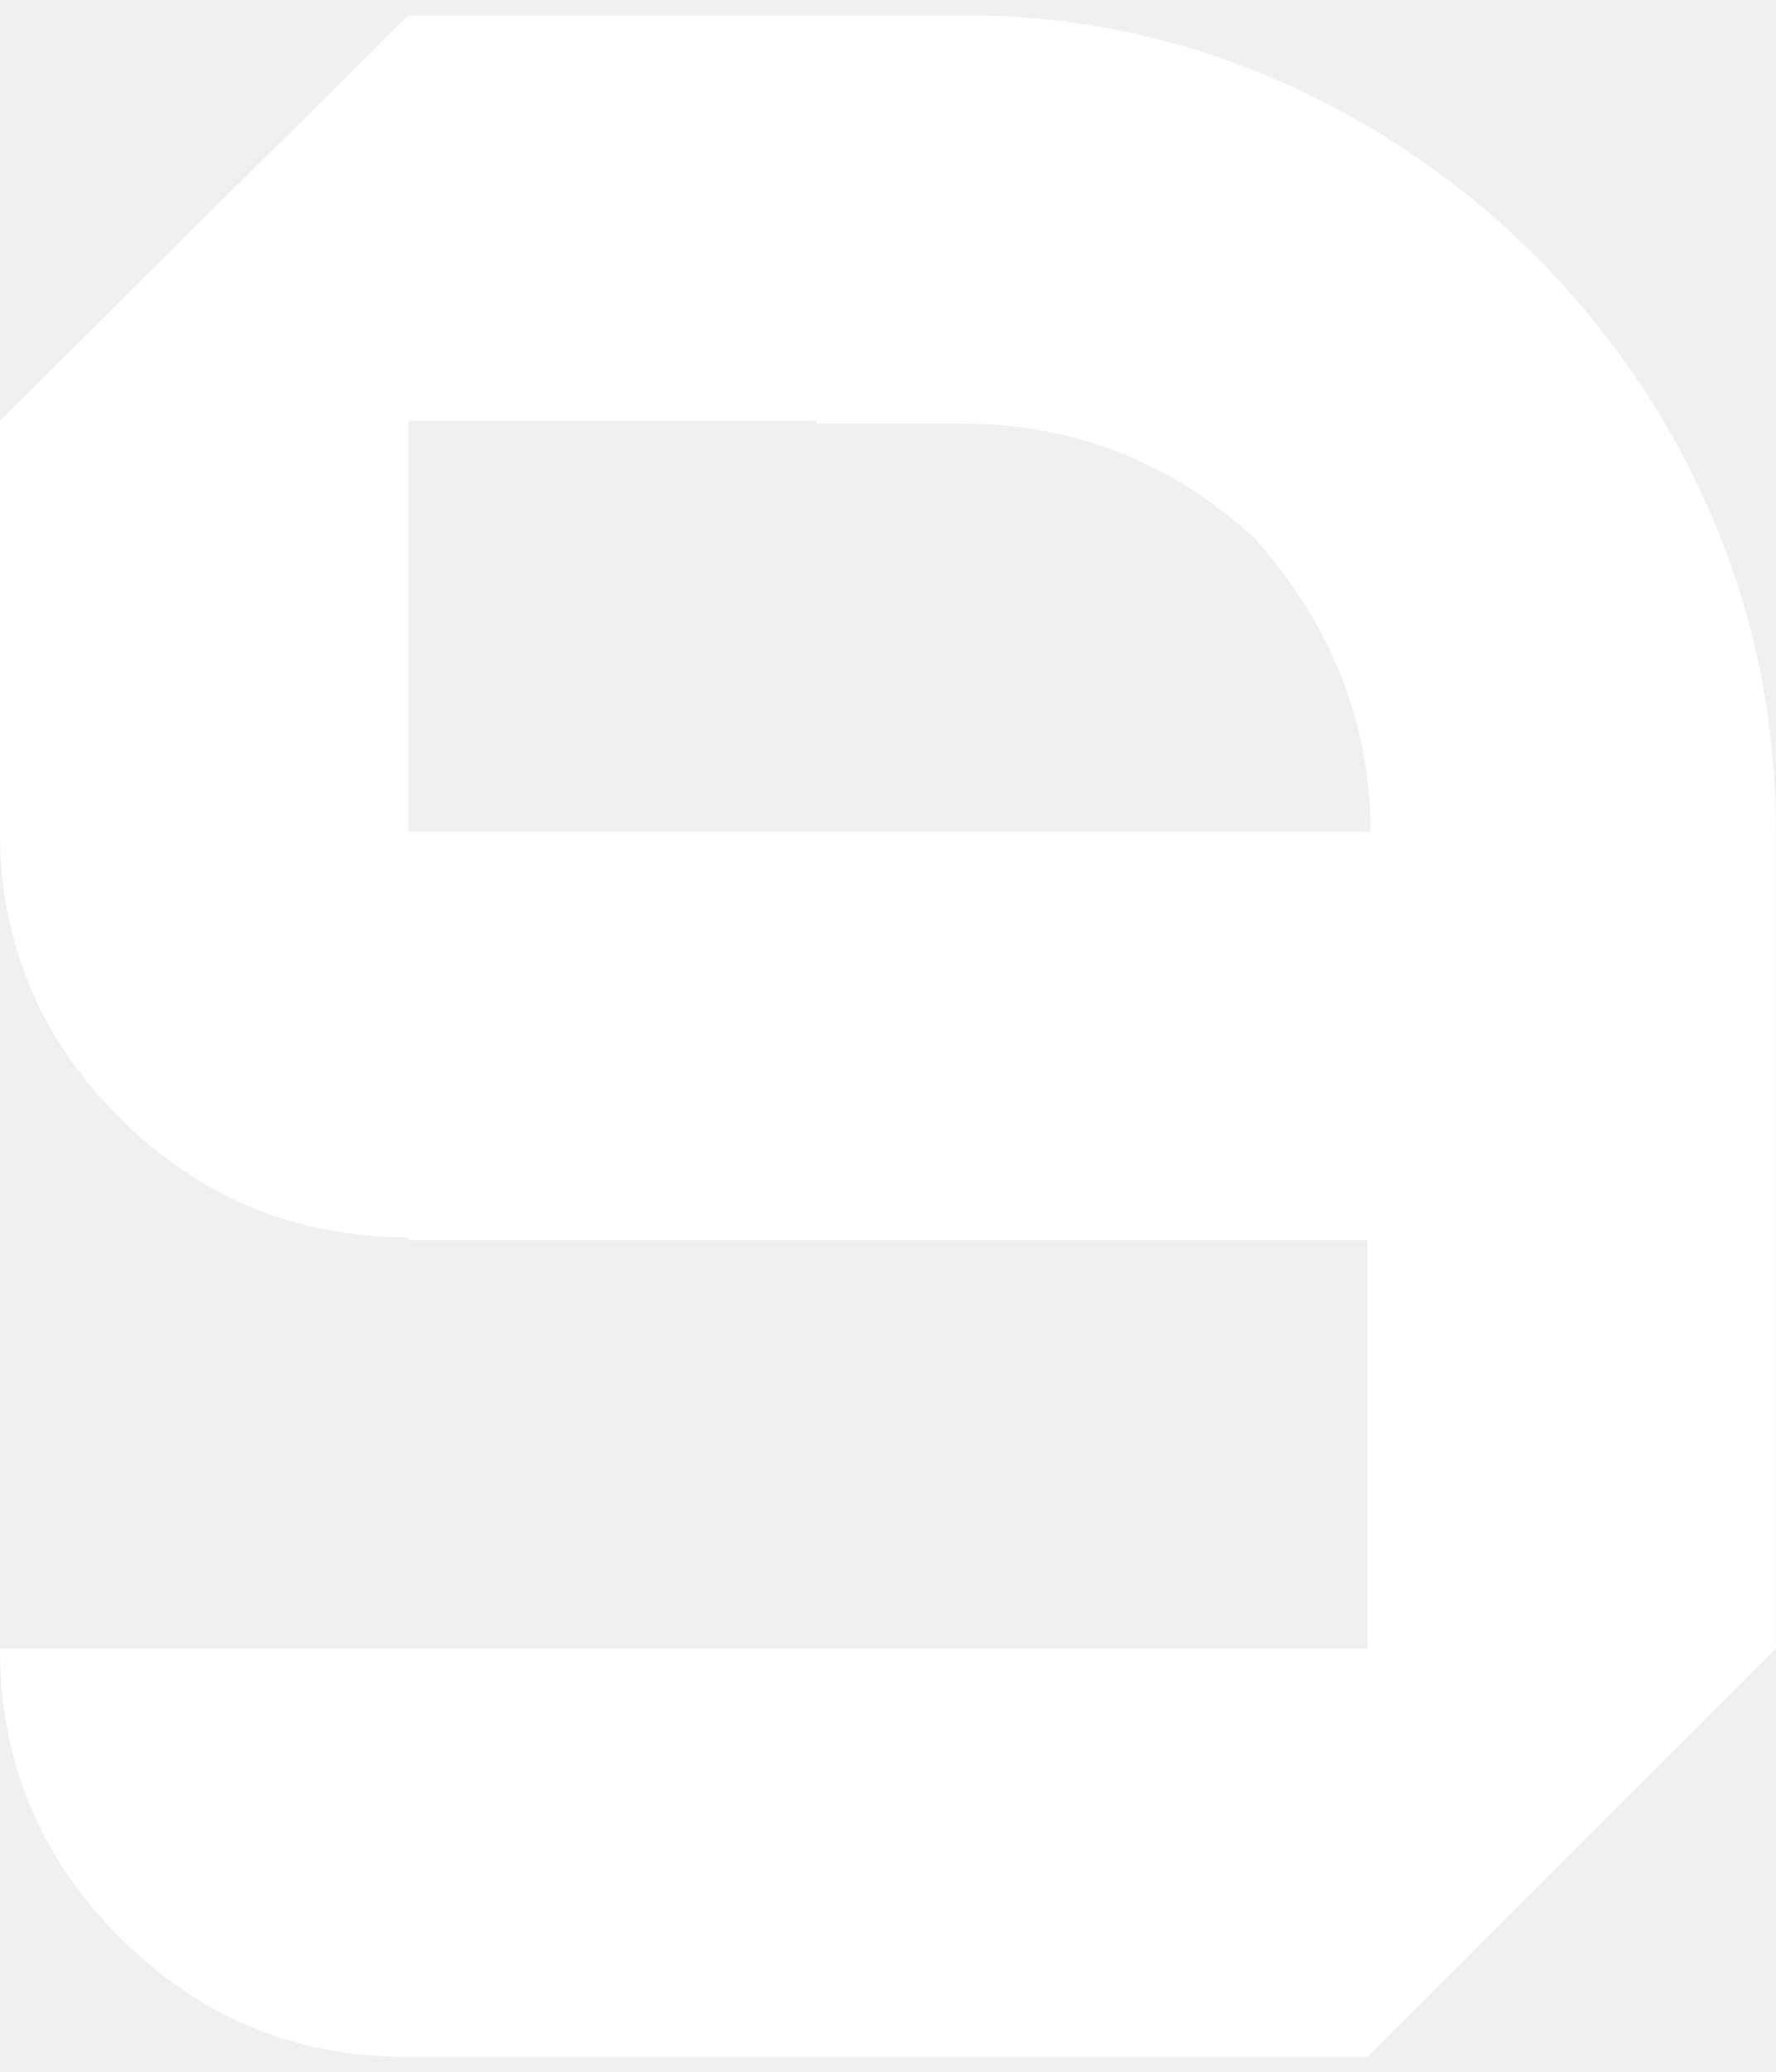
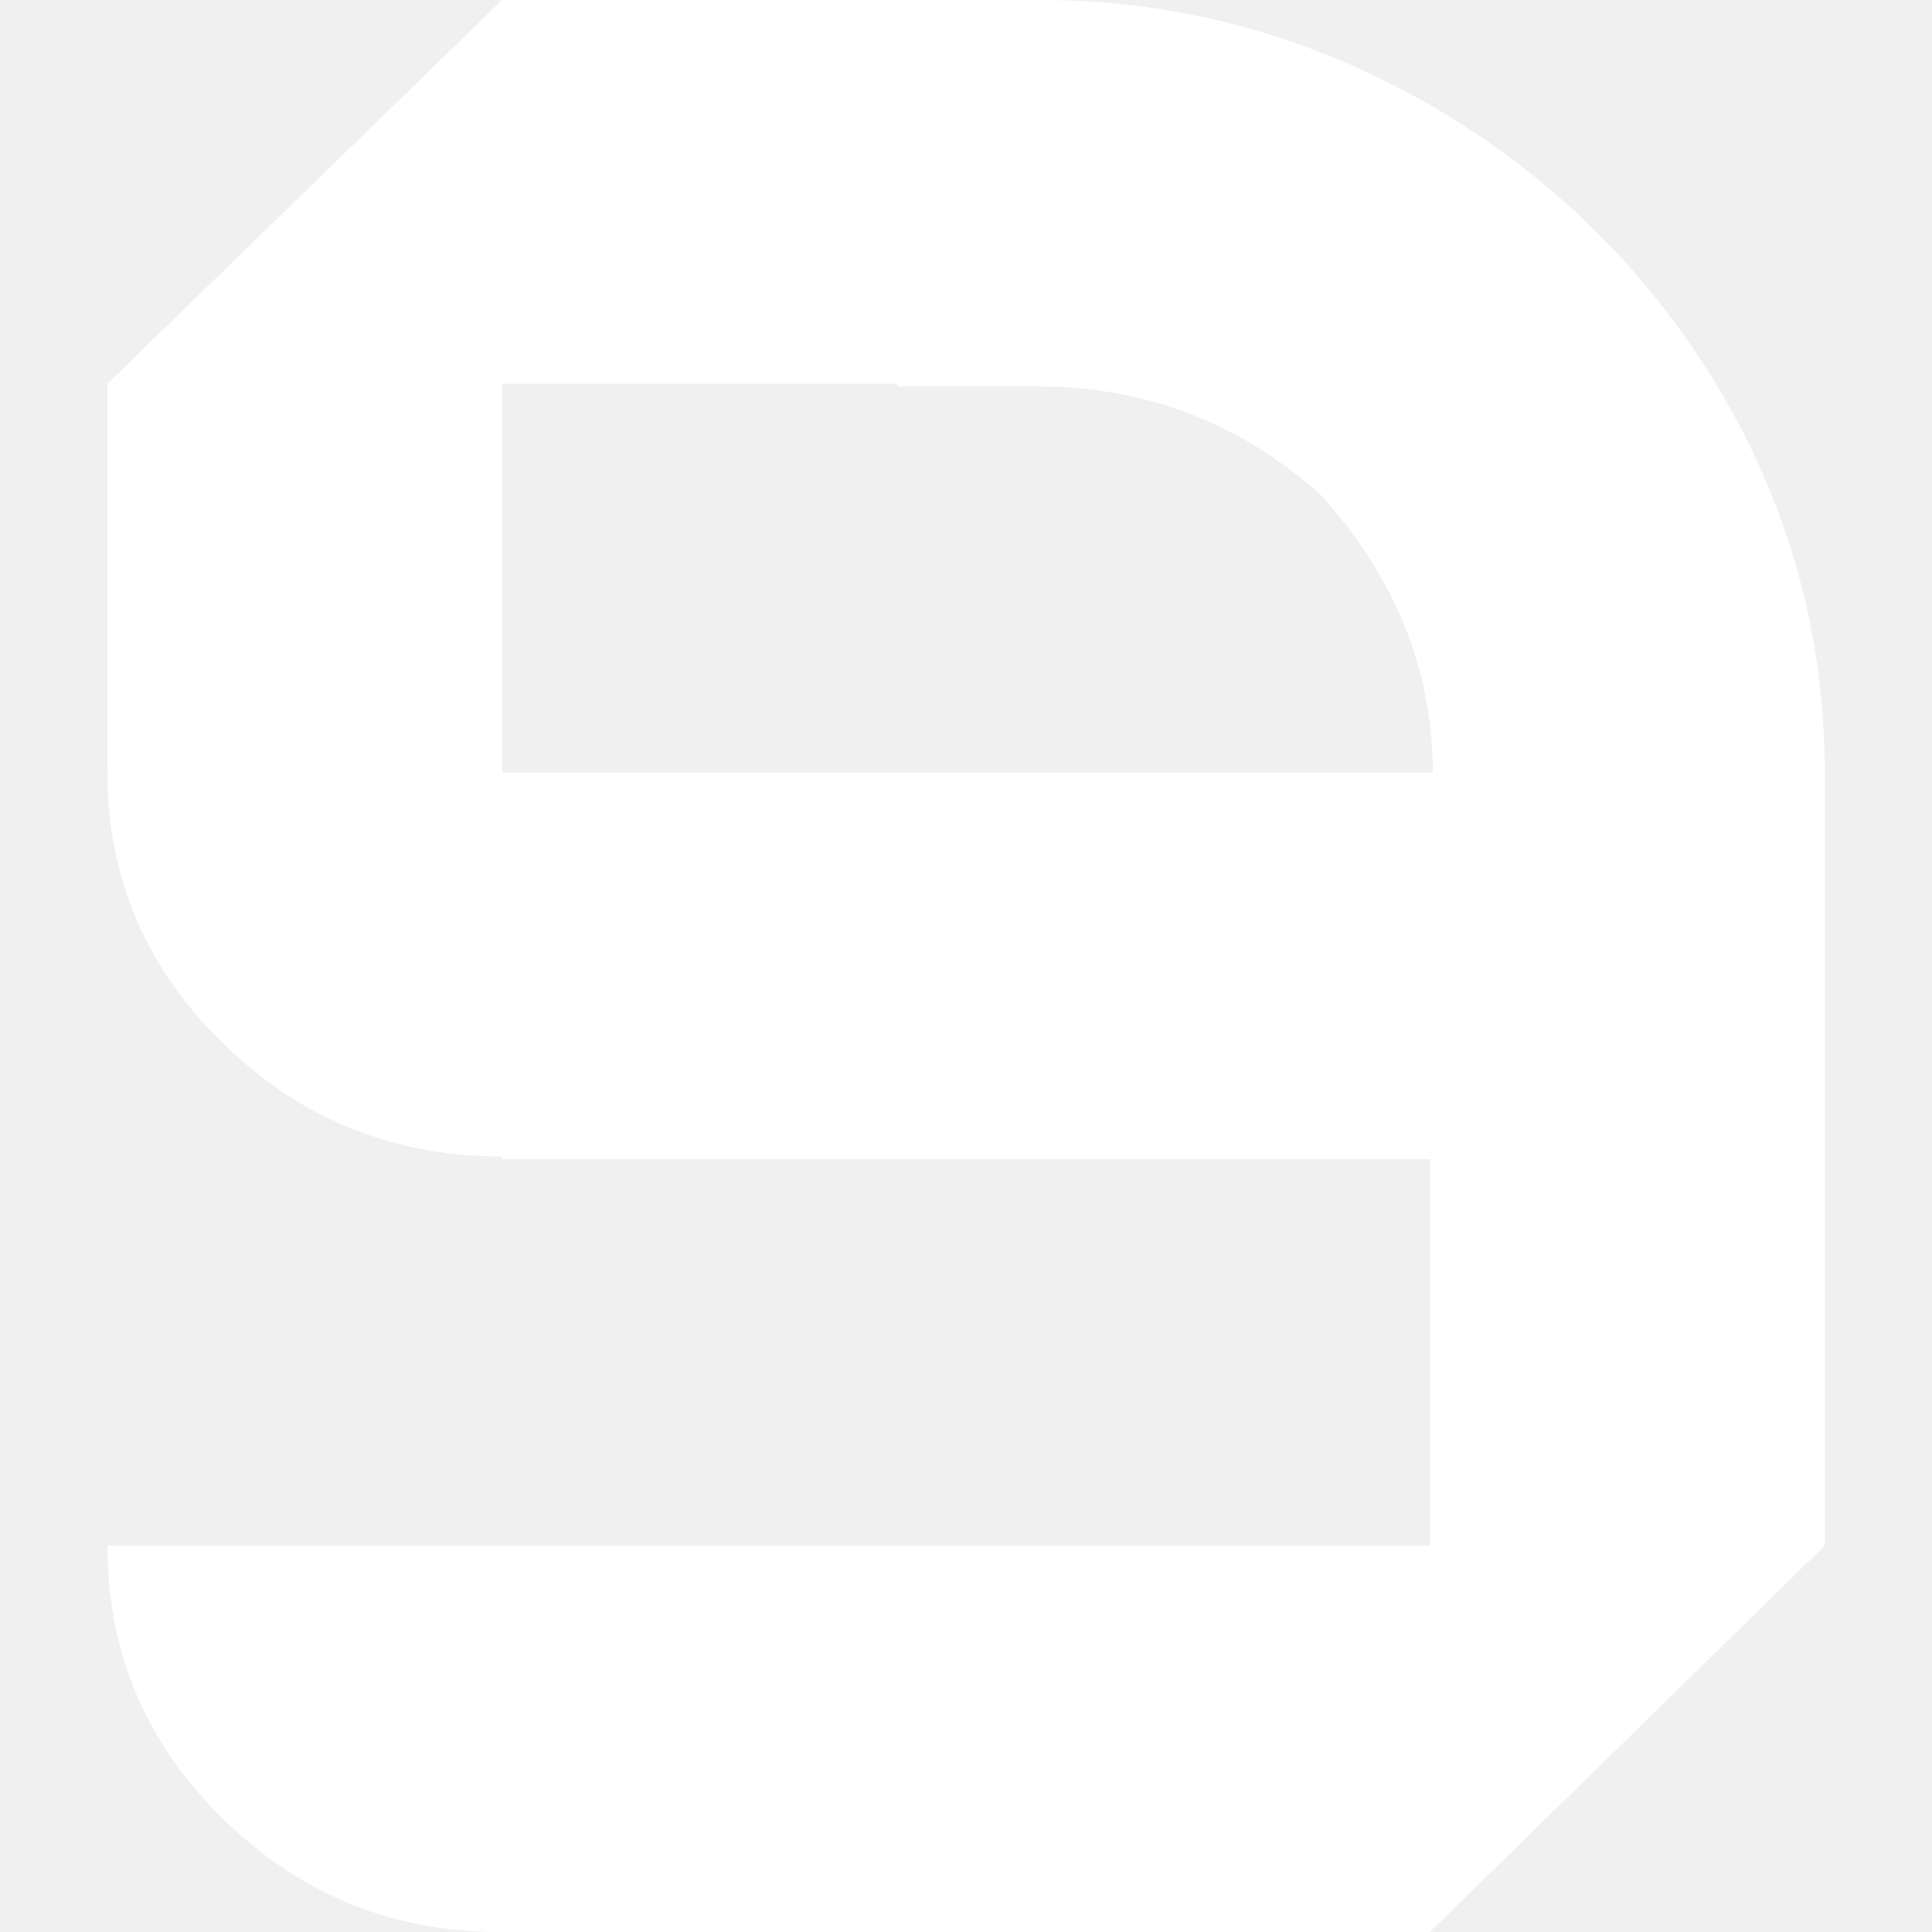
- <svg xmlns="http://www.w3.org/2000/svg" width="12" height="14" viewBox="0 0 12 14" fill="none">
-   <path id="9" d="M6.522 0.104C7.481 0.104 8.388 0.353 9.241 0.852C10.082 1.351 10.752 2.021 11.251 2.862C11.75 3.716 12 4.636 12 5.621V8.379H2.759V8.36C1.997 8.36 1.346 8.09 0.808 7.552C0.269 7.013 0 6.37 0 5.621H9.261C9.261 4.885 8.998 4.222 8.473 3.631C7.908 3.118 7.251 2.862 6.502 2.862H5.517V2.842H2.798H2.759H0L2.759 0.104H2.798H6.522ZM9.241 11.138V13.897H2.739C1.99 13.897 1.346 13.627 0.808 13.089C0.269 12.55 0 11.9 0 11.138H9.241ZM2.759 5.621V2.842H0V5.621H2.759ZM12 11.138V8.379H9.241V13.897L12 11.138Z" fill="white" />
+ <svg xmlns="http://www.w3.org/2000/svg" width="10" height="10" viewBox="0 0 10 10" fill="none">
+   <path id="9" d="M5.387 0C6.097 0 6.769 0.181 7.401 0.543C8.024 0.905 8.52 1.39 8.89 2C9.26 2.619 9.445 3.286 9.445 4V6H2.599V5.986C2.035 5.986 1.553 5.79 1.154 5.4C0.755 5.01 0.556 4.543 0.556 4H7.416C7.416 3.467 7.221 2.986 6.832 2.557C6.413 2.186 5.927 2 5.372 2H4.643V1.986H2.628H2.599H0.556L2.599 0H2.628H5.387ZM7.401 8V10H2.584C2.03 10 1.553 9.805 1.154 9.414C0.755 9.024 0.556 8.552 0.556 8H7.401ZM2.599 4V1.986H0.556V4H2.599ZM9.445 8V6H7.401V10L9.445 8Z" fill="white" />
</svg>
